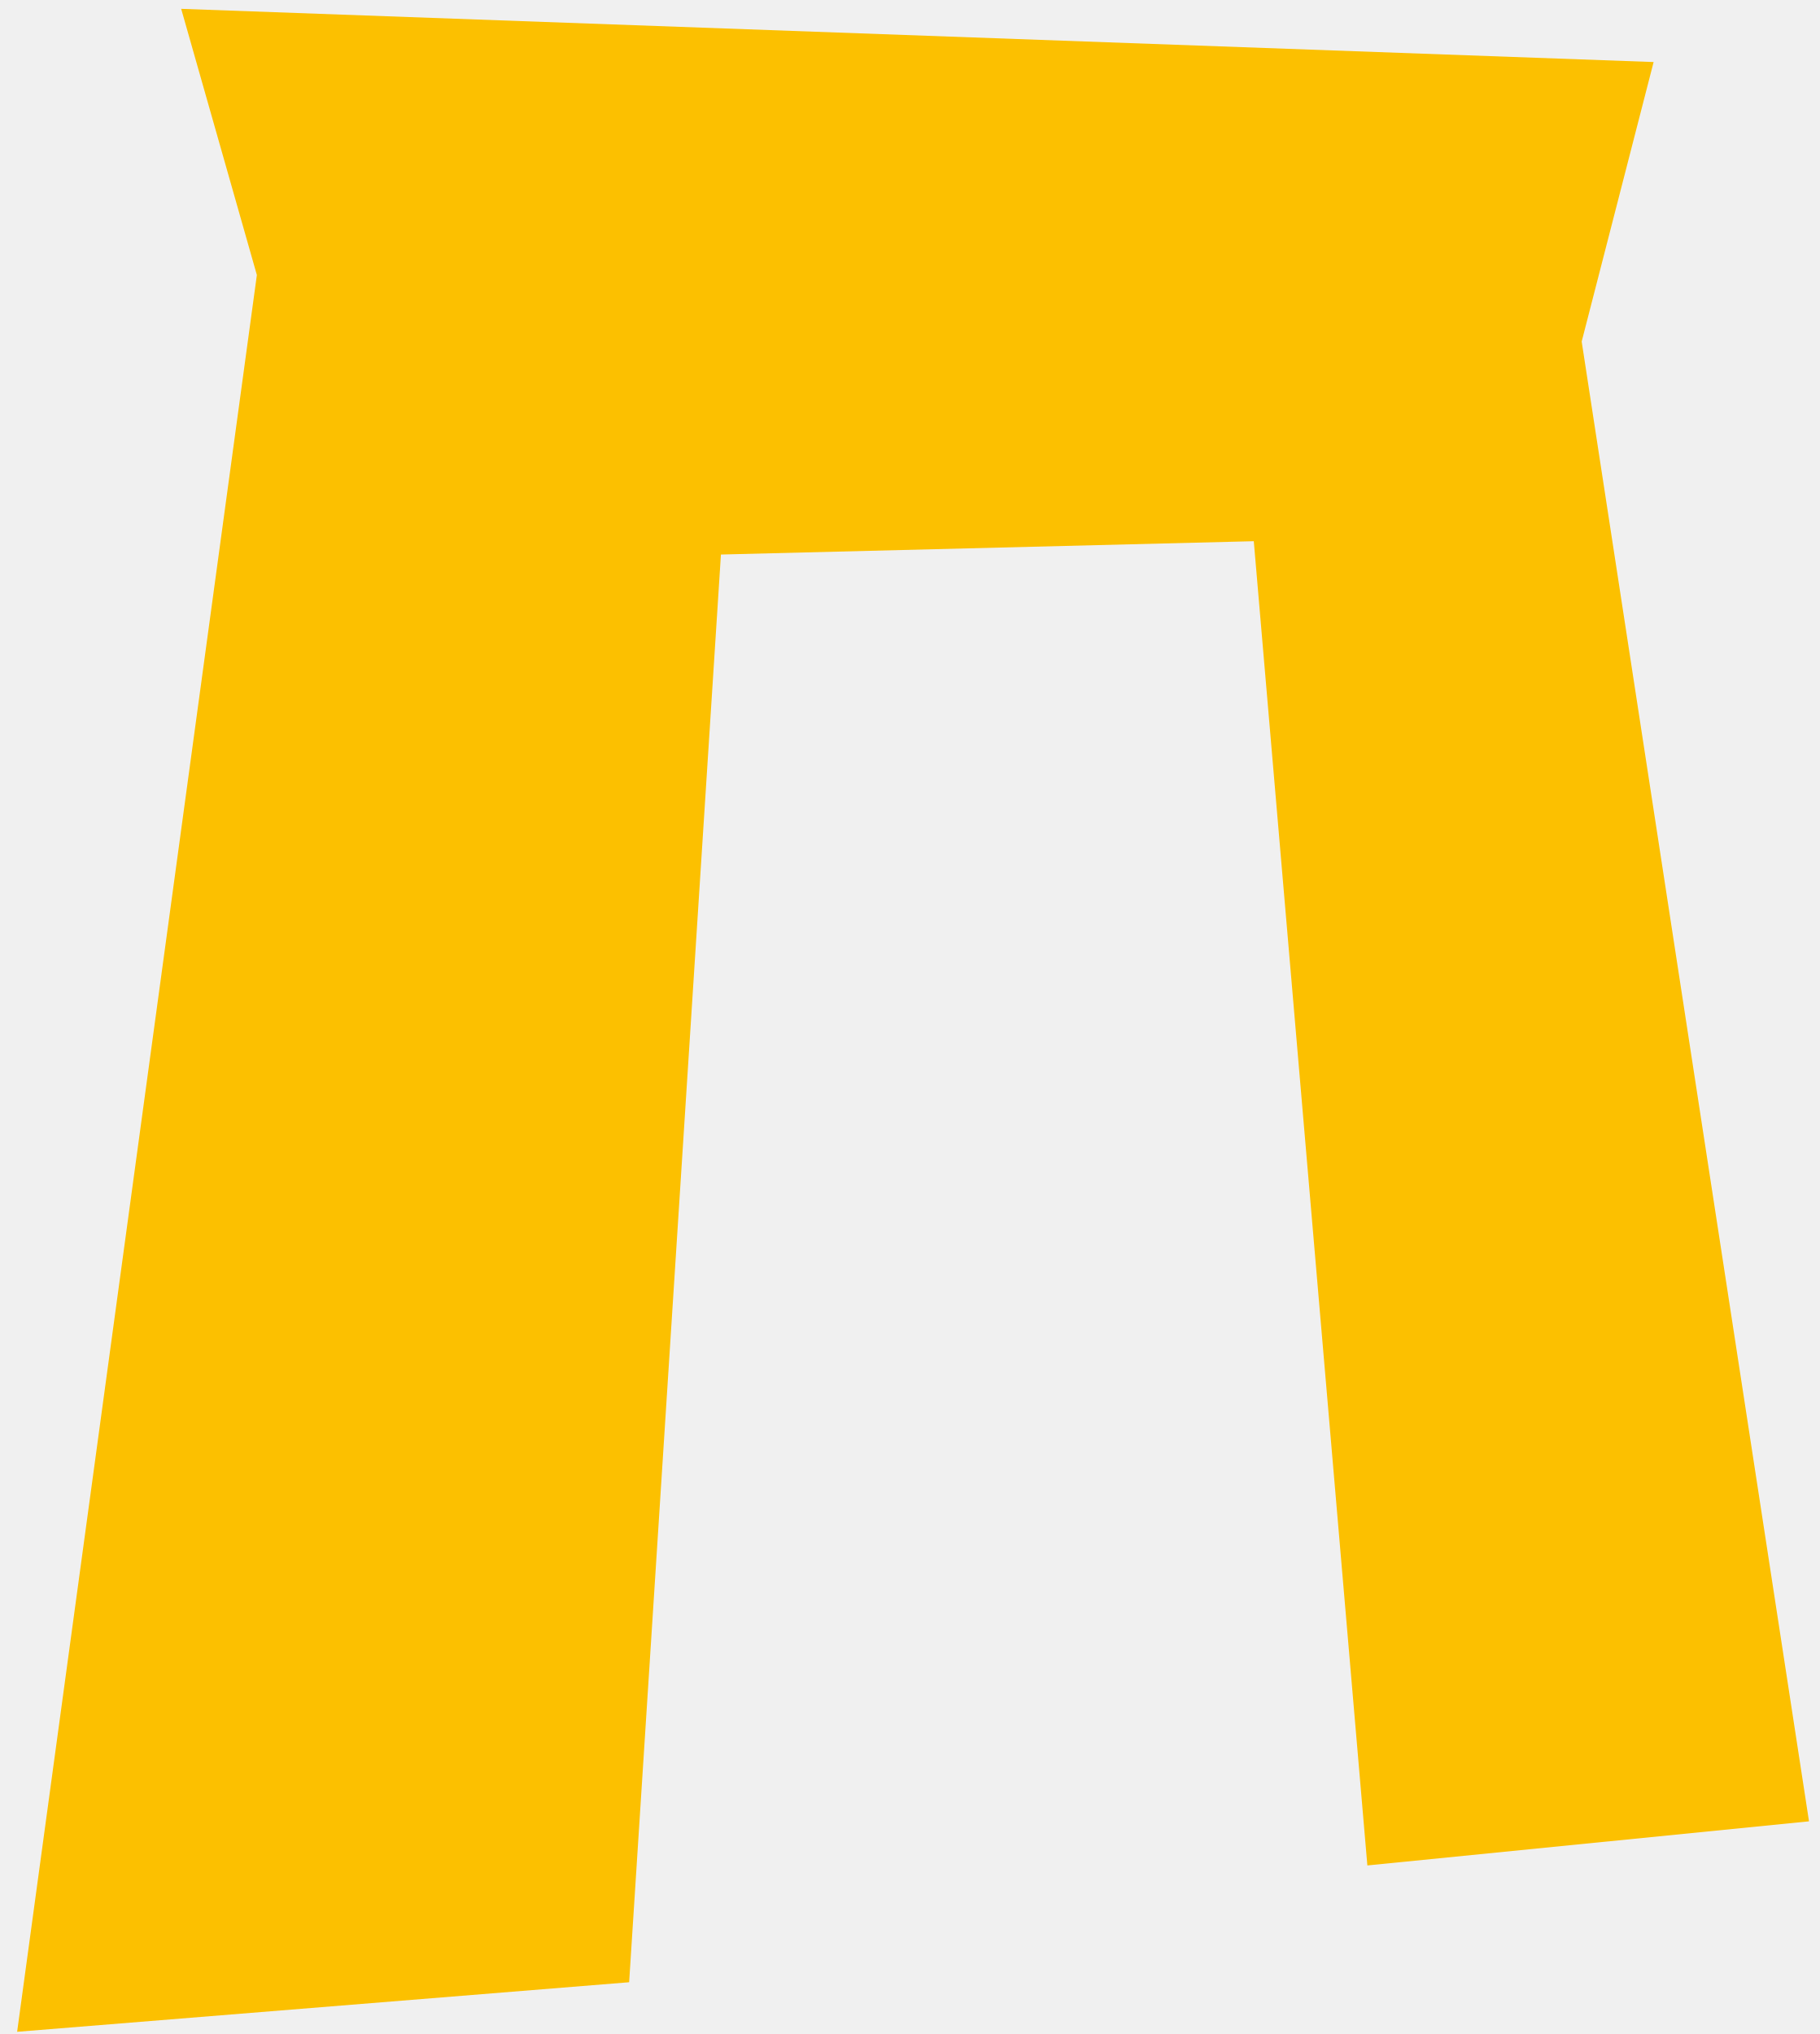
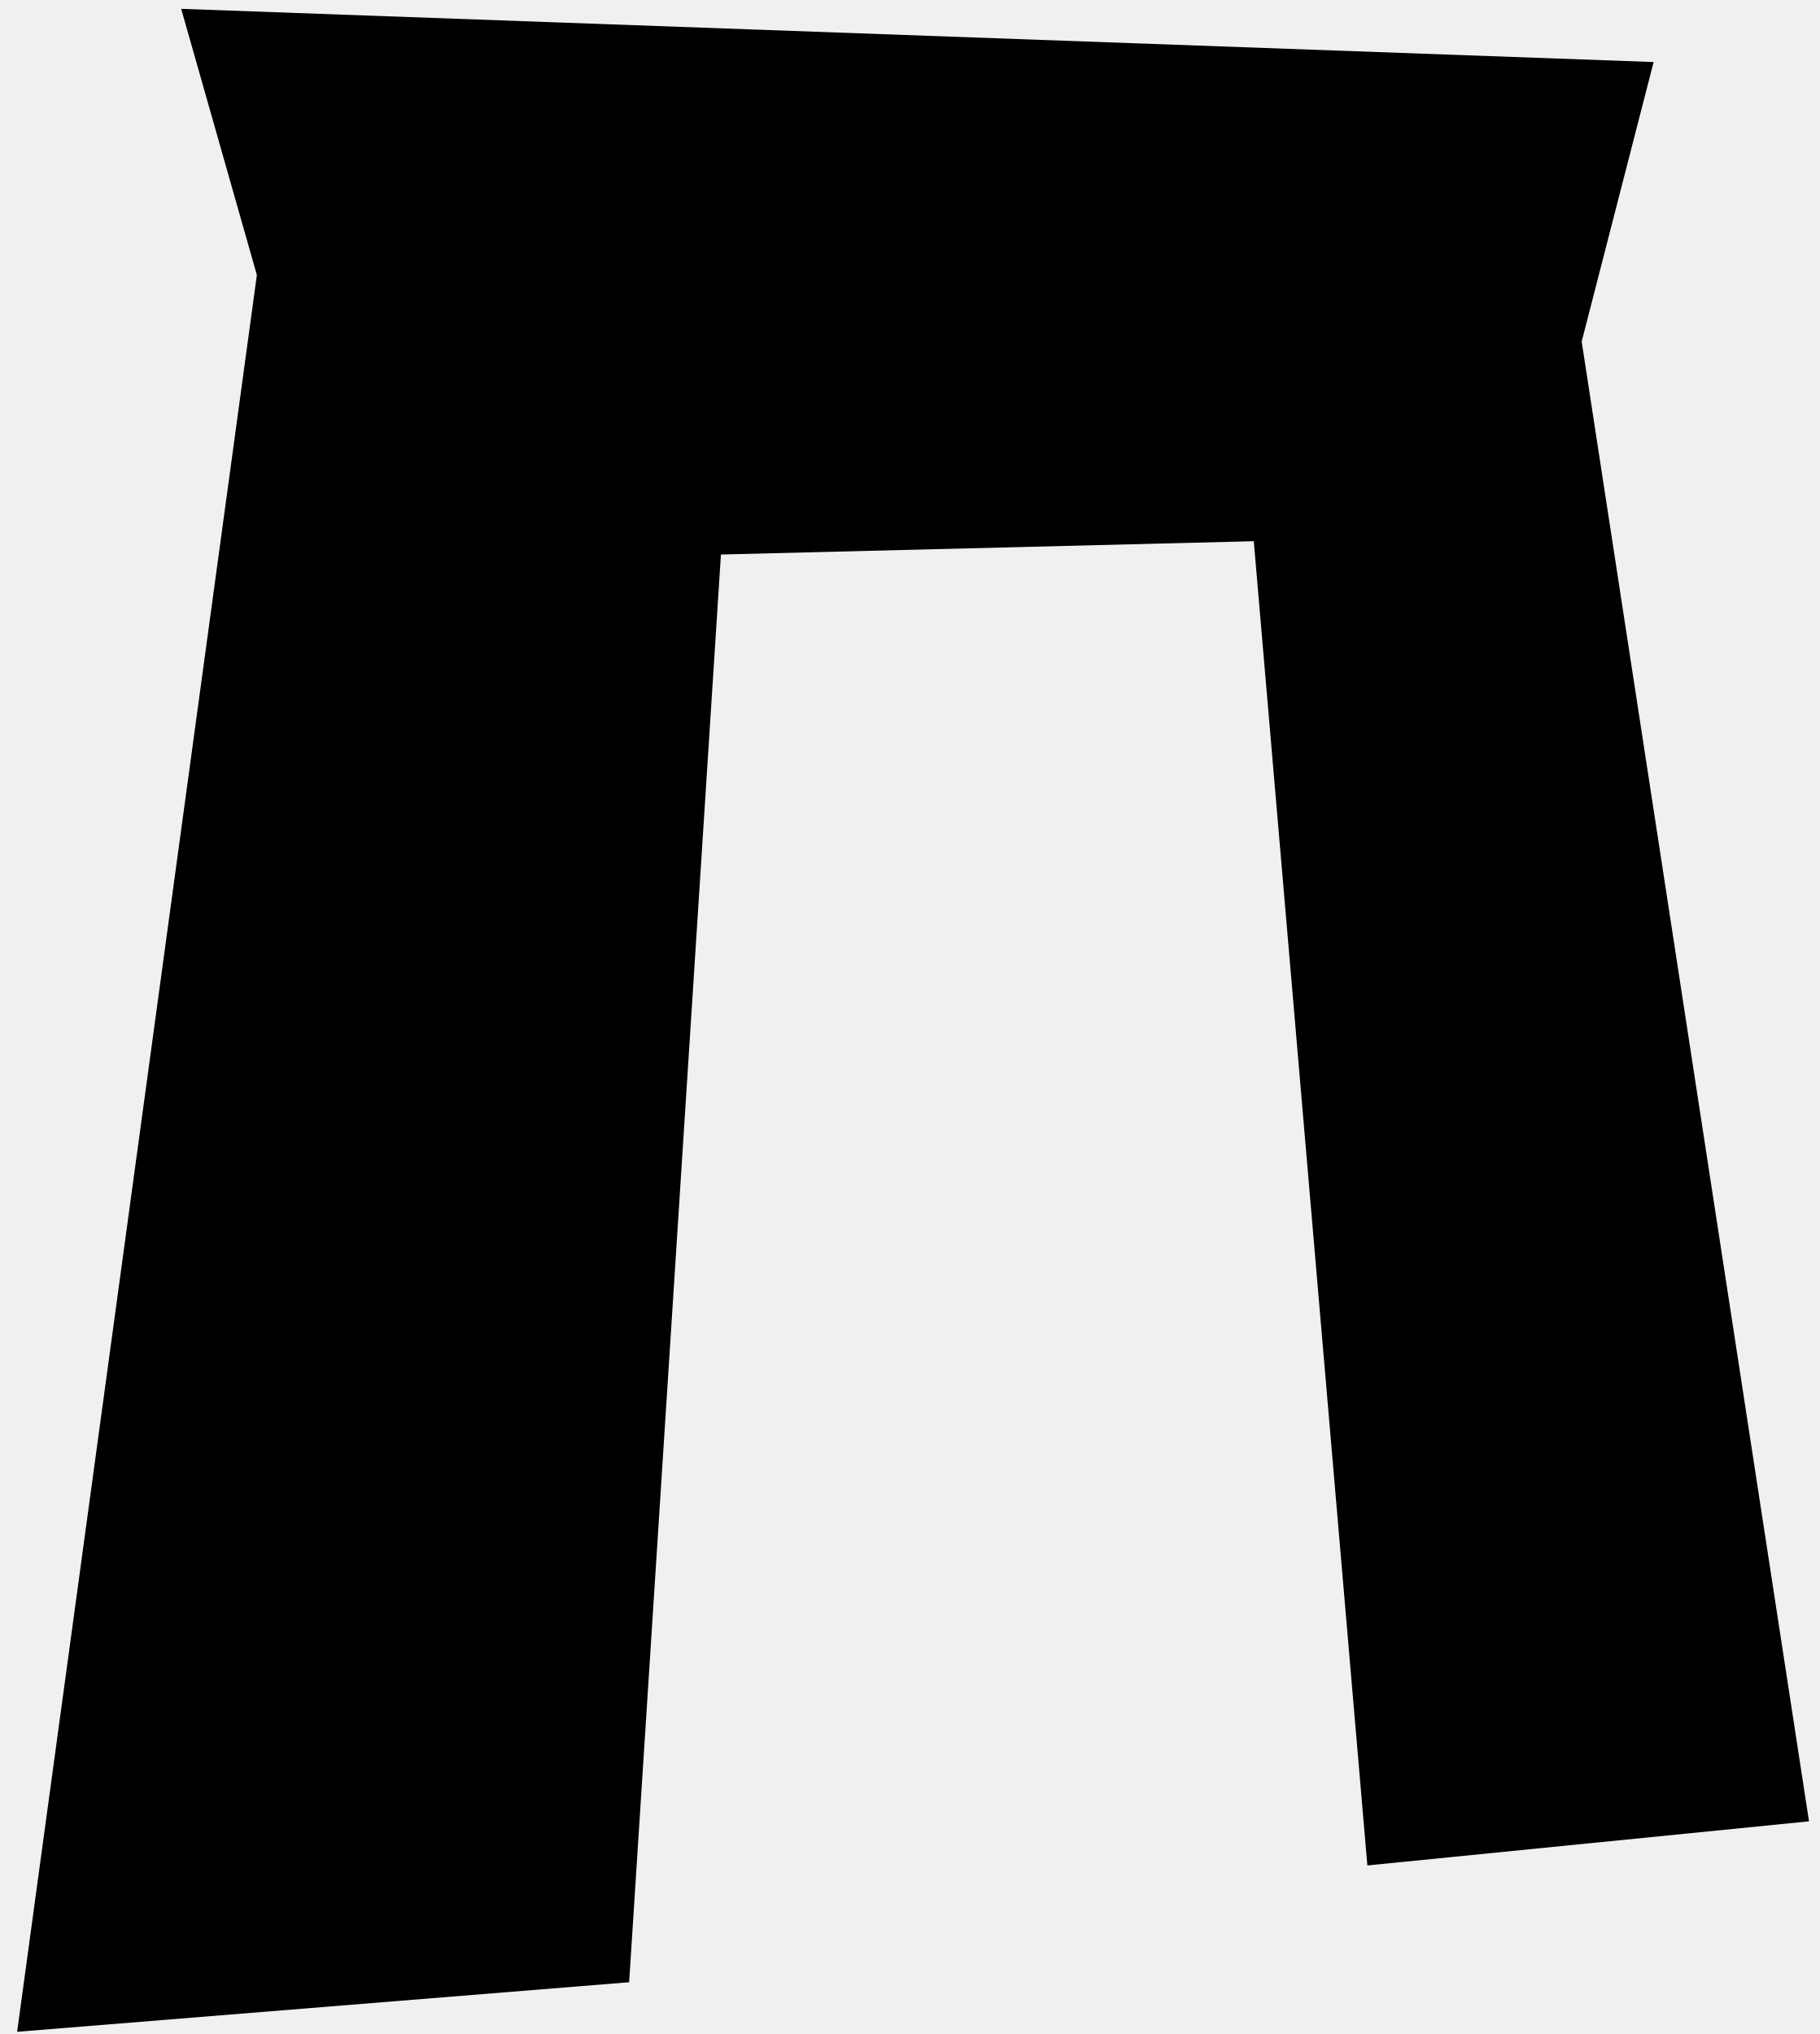
<svg xmlns="http://www.w3.org/2000/svg" width="34" height="38" viewBox="0 0 34 38" fill="none">
  <g clip-path="url(#clip0_33_84)">
-     <path fill-rule="evenodd" clip-rule="evenodd" d="M0.32 37.959L4.799 5.138L3.385 0.165L30.894 1.159L29.55 6.381L33.797 34.027L25.546 34.851L23.424 10.111L13.469 10.36L11.754 37.033L0.32 37.959Z" fill="#FCC000" />
+     <path fill-rule="evenodd" clip-rule="evenodd" d="M0.32 37.959L4.799 5.138L3.385 0.165L30.894 1.159L29.55 6.381L33.797 34.027L25.546 34.851L23.424 10.111L13.469 10.36L11.754 37.033L0.32 37.959Z" fill="#000000" />
  </g>
  <defs>
    <clipPath id="clip0_33_84">
      <rect width="34" height="38" fill="white" />
    </clipPath>
  </defs>
</svg>
